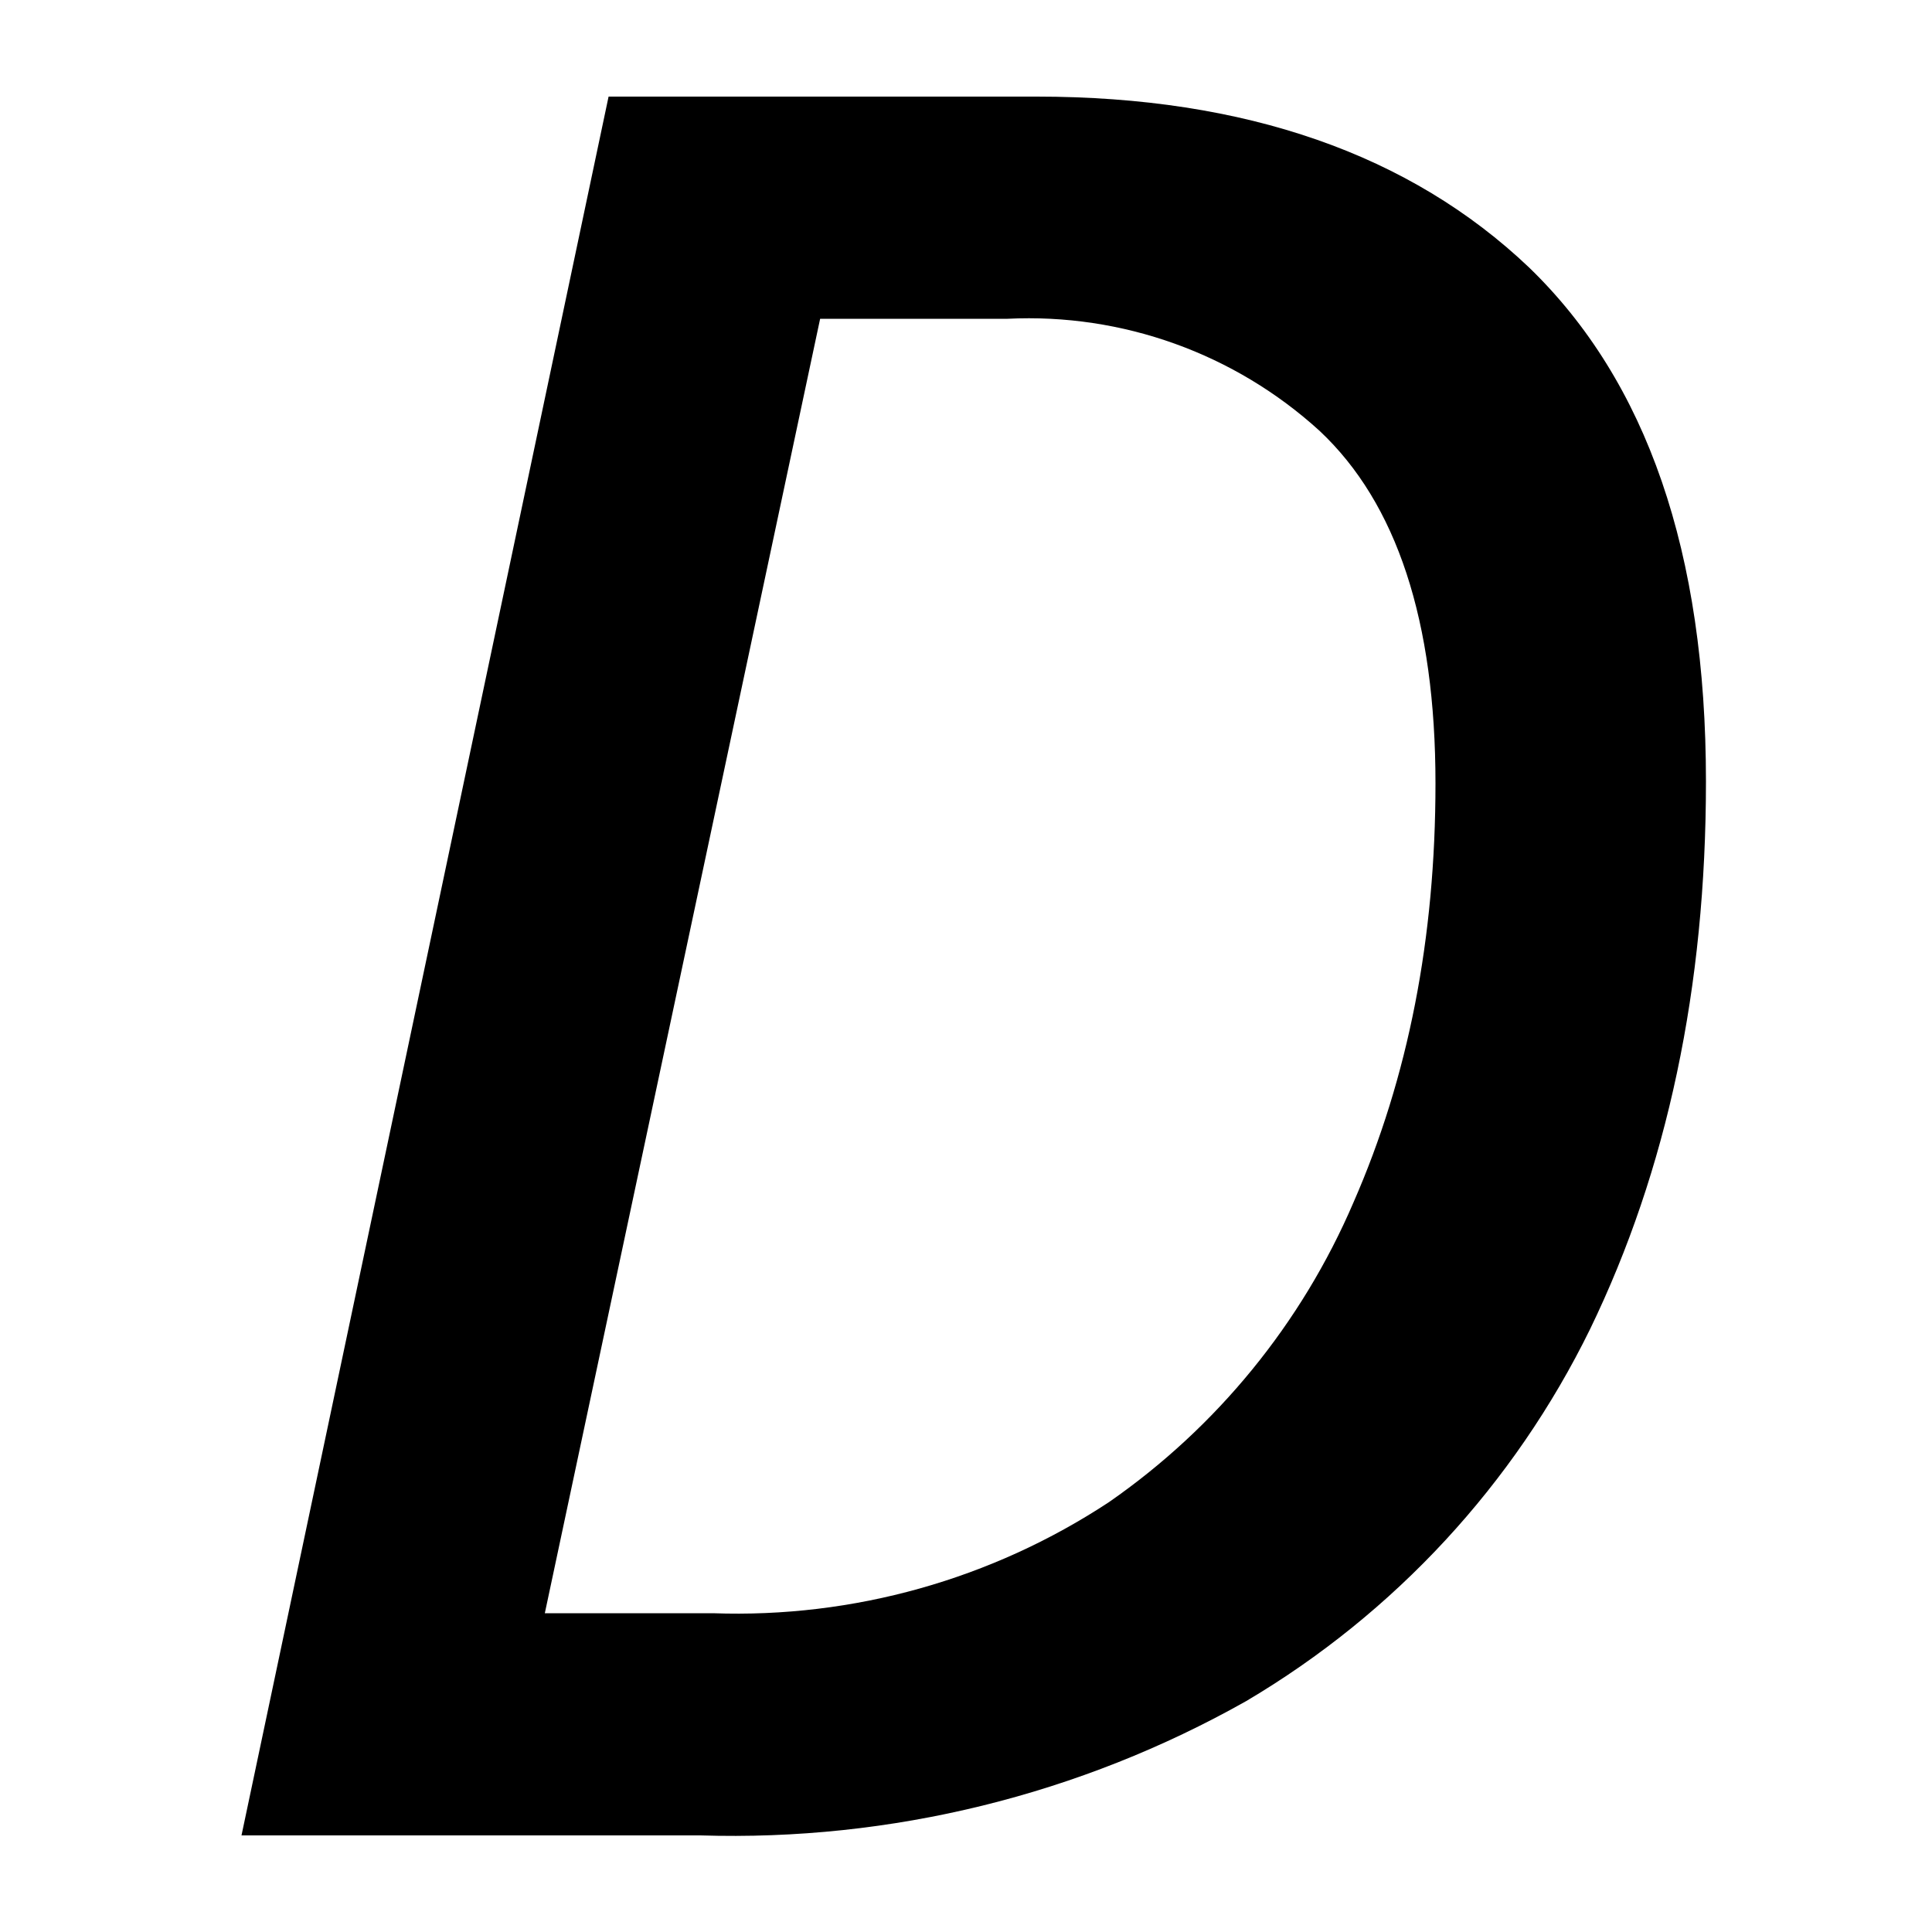
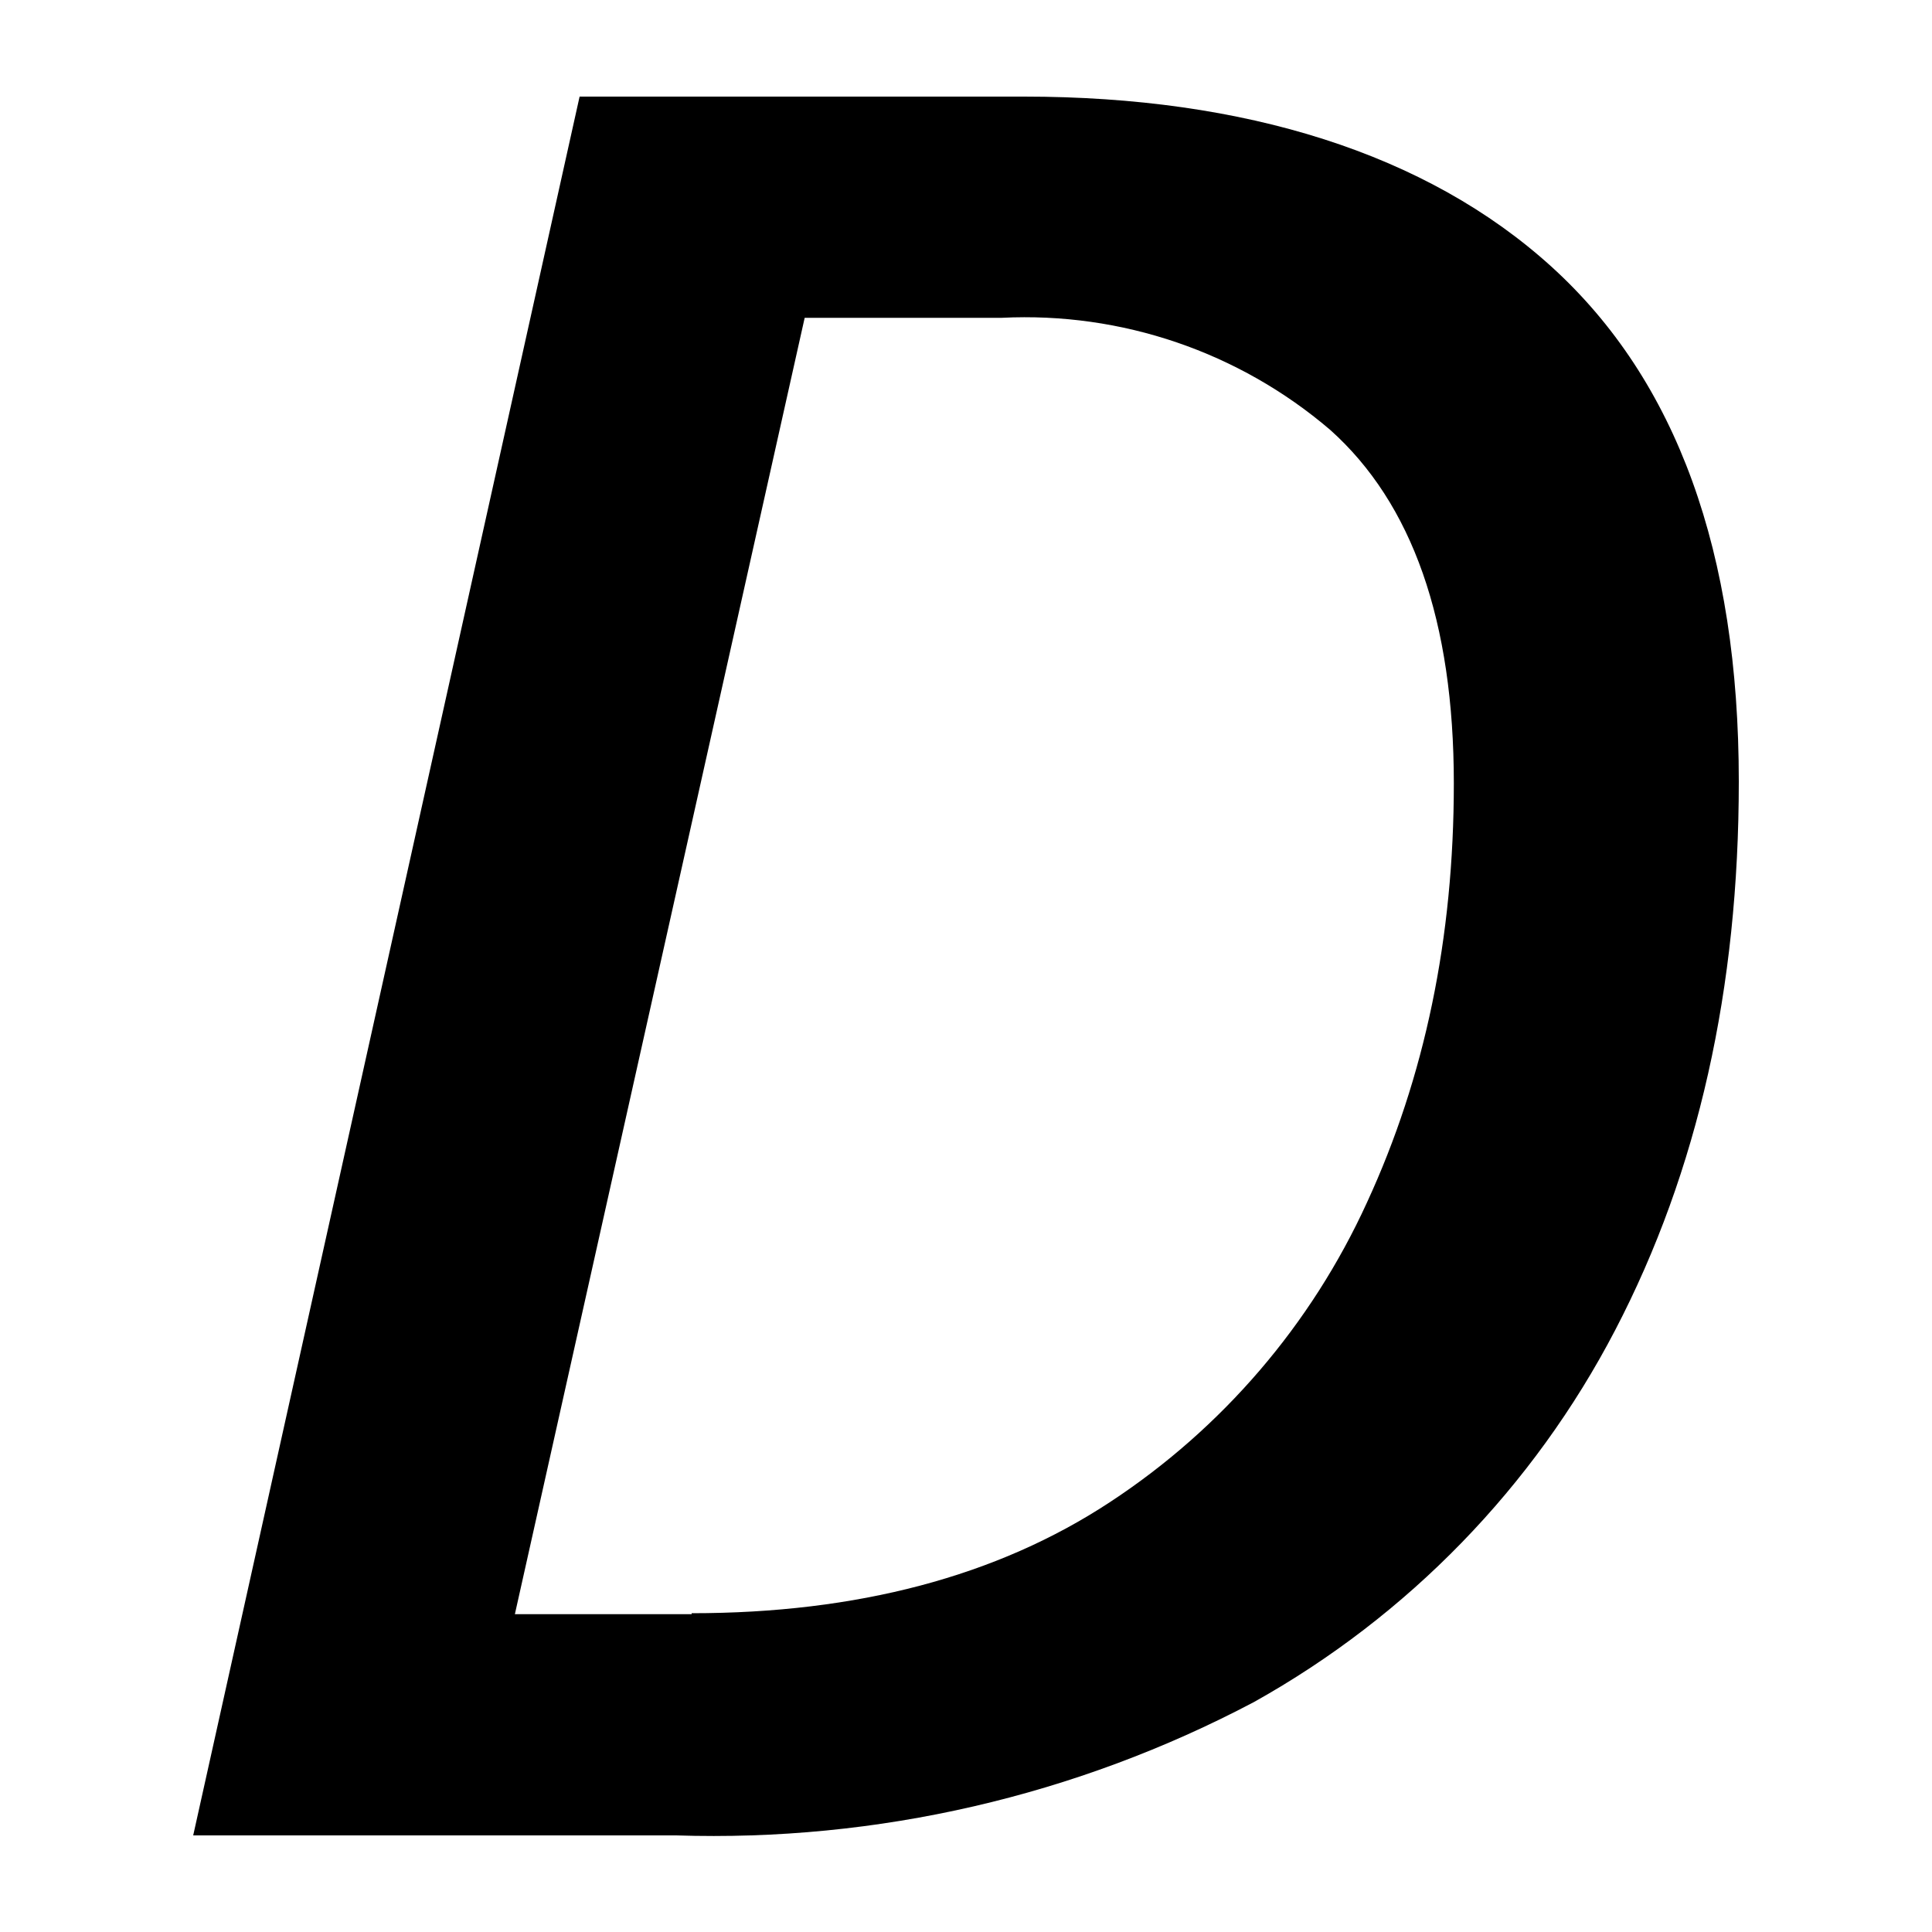
<svg xmlns="http://www.w3.org/2000/svg" width="20" height="20" viewBox="0 0 20 20">
-   <path d="M2.5 19 6.3 1h4.43c2.17 0 3.87.6 5.1 1.77 1.22 1.18 1.83 2.95 1.83 5.32 0 2.13-.4 4.02-1.2 5.67a9.15 9.15 0 0 1-3.56 3.85A10.82 10.82 0 0 1 7.25 19H2.5zm4.88-2.3a7 7 0 0 0 4.1-1.15 7.26 7.26 0 0 0 2.53-3.1c.57-1.3.85-2.74.85-4.34 0-1.68-.4-2.9-1.2-3.65a4.47 4.47 0 0 0-3.23-1.16H8.49L5.64 16.7h1.74z" />
+   <path d="M2 19 6 1h4.6c2.29 0 4.17.59 5.46 1.76C17.36 3.94 18 5.72 18 8.09c0 2.14-.42 4.03-1.28 5.68a9.36 9.36 0 0 1-3.74 3.85A11.98 11.98 0 0 1 7 19H2Zm5.16-2.3c1.71 0 3.16-.38 4.33-1.15a7.37 7.37 0 0 0 2.66-3.1c.6-1.3.9-2.74.9-4.34 0-1.68-.43-2.9-1.28-3.66a4.86 4.86 0 0 0-3.4-1.16H8.33l-3 13.42h1.83Z" />
</svg>
